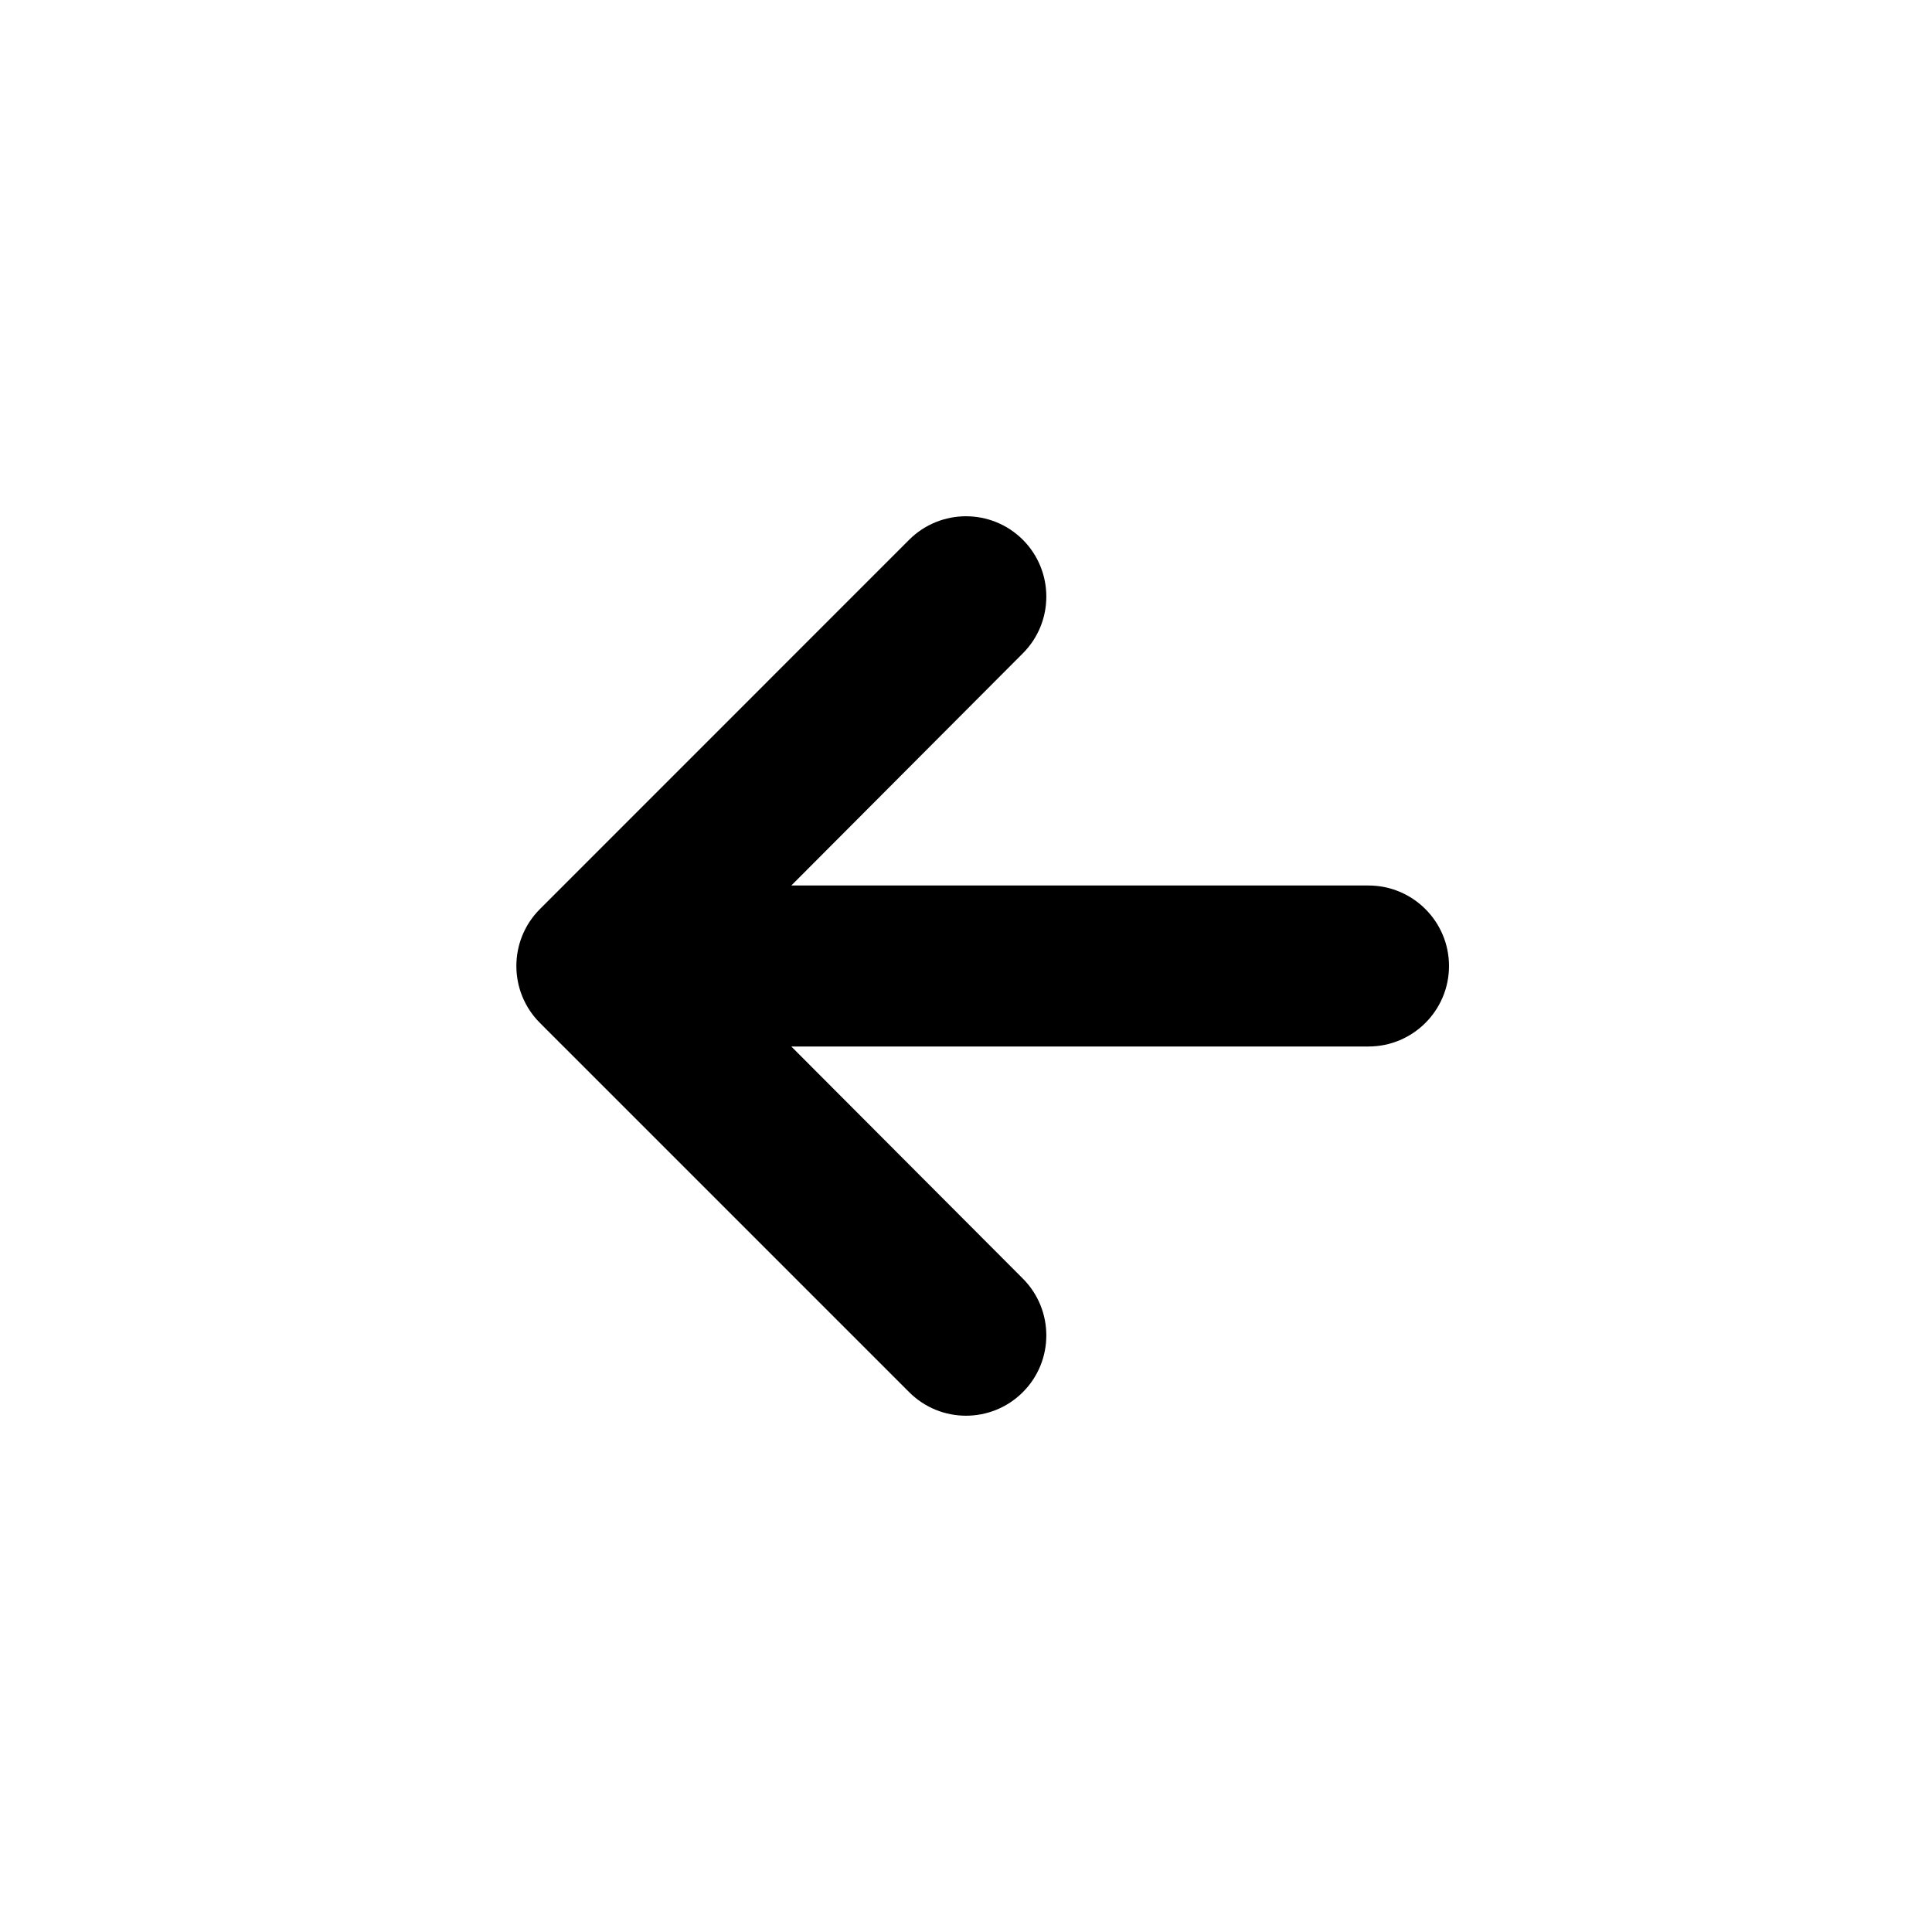
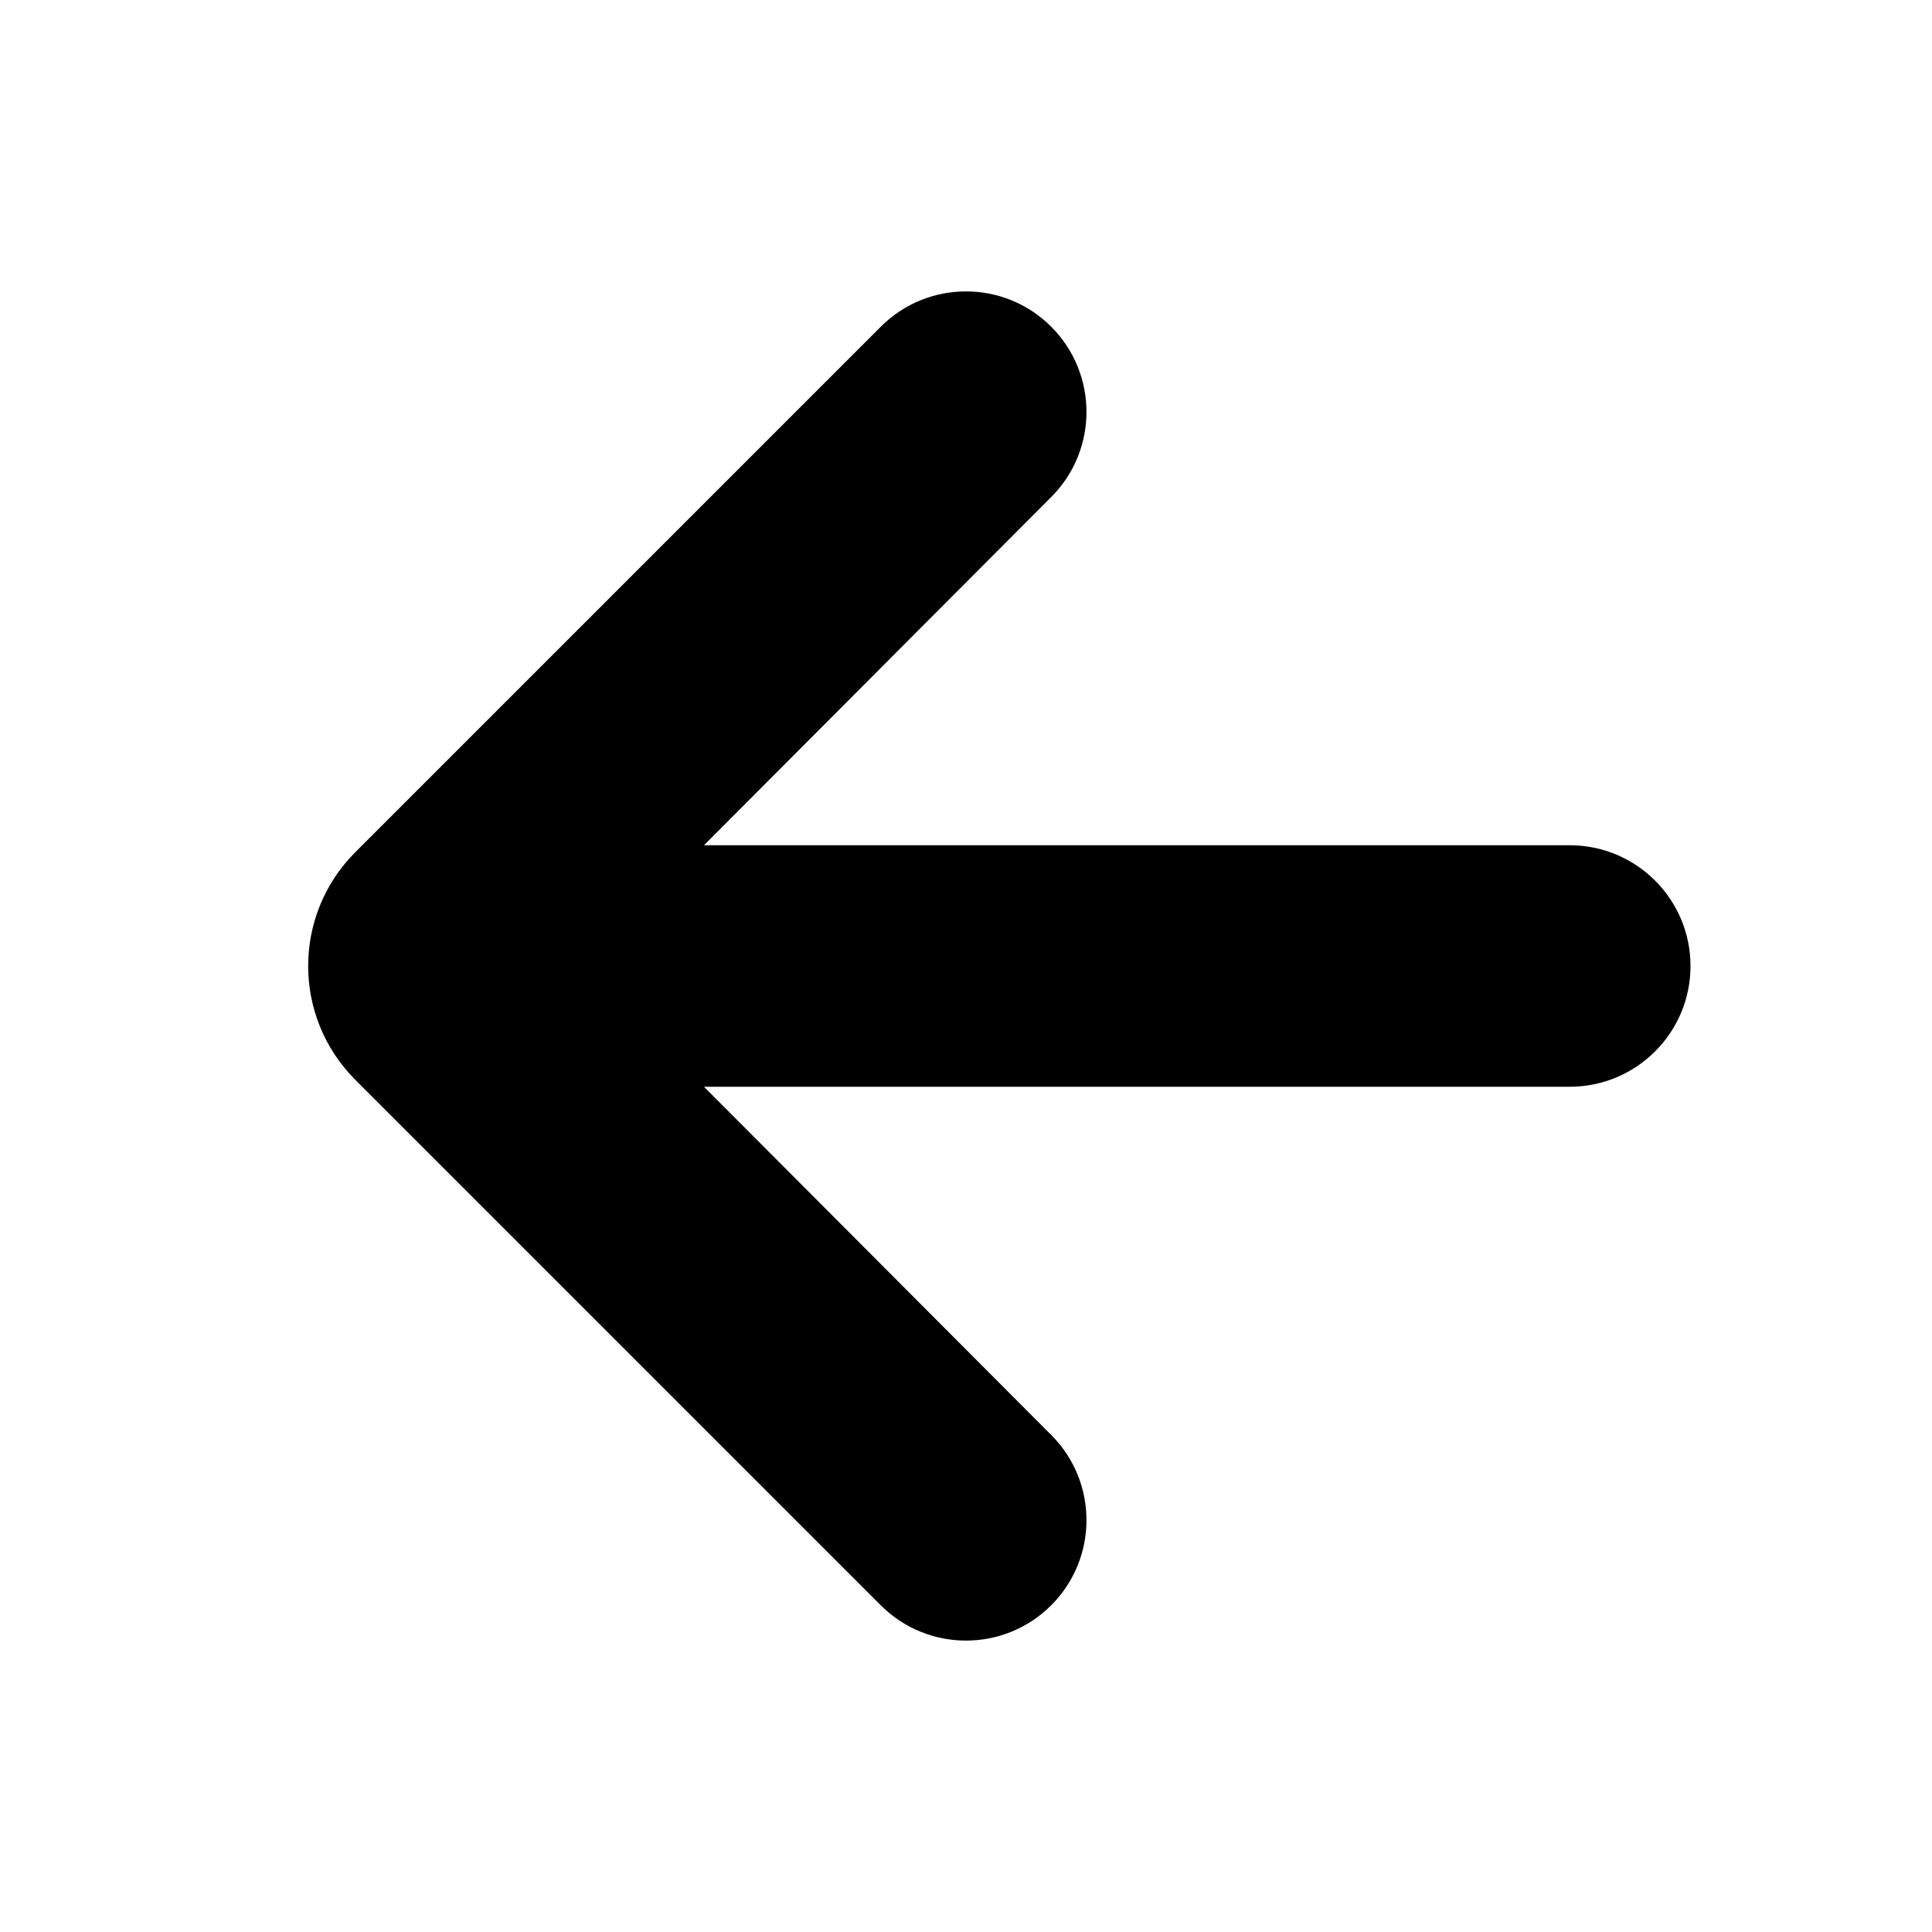
<svg xmlns="http://www.w3.org/2000/svg" width="24" height="24" viewBox="0 0 24 24" fill="none">
-   <path d="M9.83 11L12.707 8.115C13.095 7.726 13.095 7.095 12.706 6.705V6.705C12.316 6.316 11.684 6.316 11.294 6.705L6.707 11.293C6.317 11.683 6.317 12.317 6.707 12.707L11.294 17.294C11.684 17.684 12.316 17.684 12.706 17.294V17.294C13.095 16.905 13.095 16.274 12.707 15.884L9.83 13H17C17.552 13 18 12.552 18 12V12C18 11.448 17.552 11 17 11H9.83Z" fill="black" />
+   <path d="M8.745 10.5L13.06 6.173C13.643 5.589 13.642 4.642 13.058 4.058V4.058C12.474 3.474 11.526 3.474 10.942 4.058L4.414 10.586C3.633 11.367 3.633 12.633 4.414 13.414L10.942 19.942C11.526 20.526 12.474 20.526 13.058 19.942V19.942C13.642 19.358 13.643 18.412 13.06 17.827L8.745 13.5H19.5C20.328 13.5 21 12.828 21 12V12C21 11.172 20.328 10.5 19.5 10.5H8.745Z" fill="black" />
</svg>
